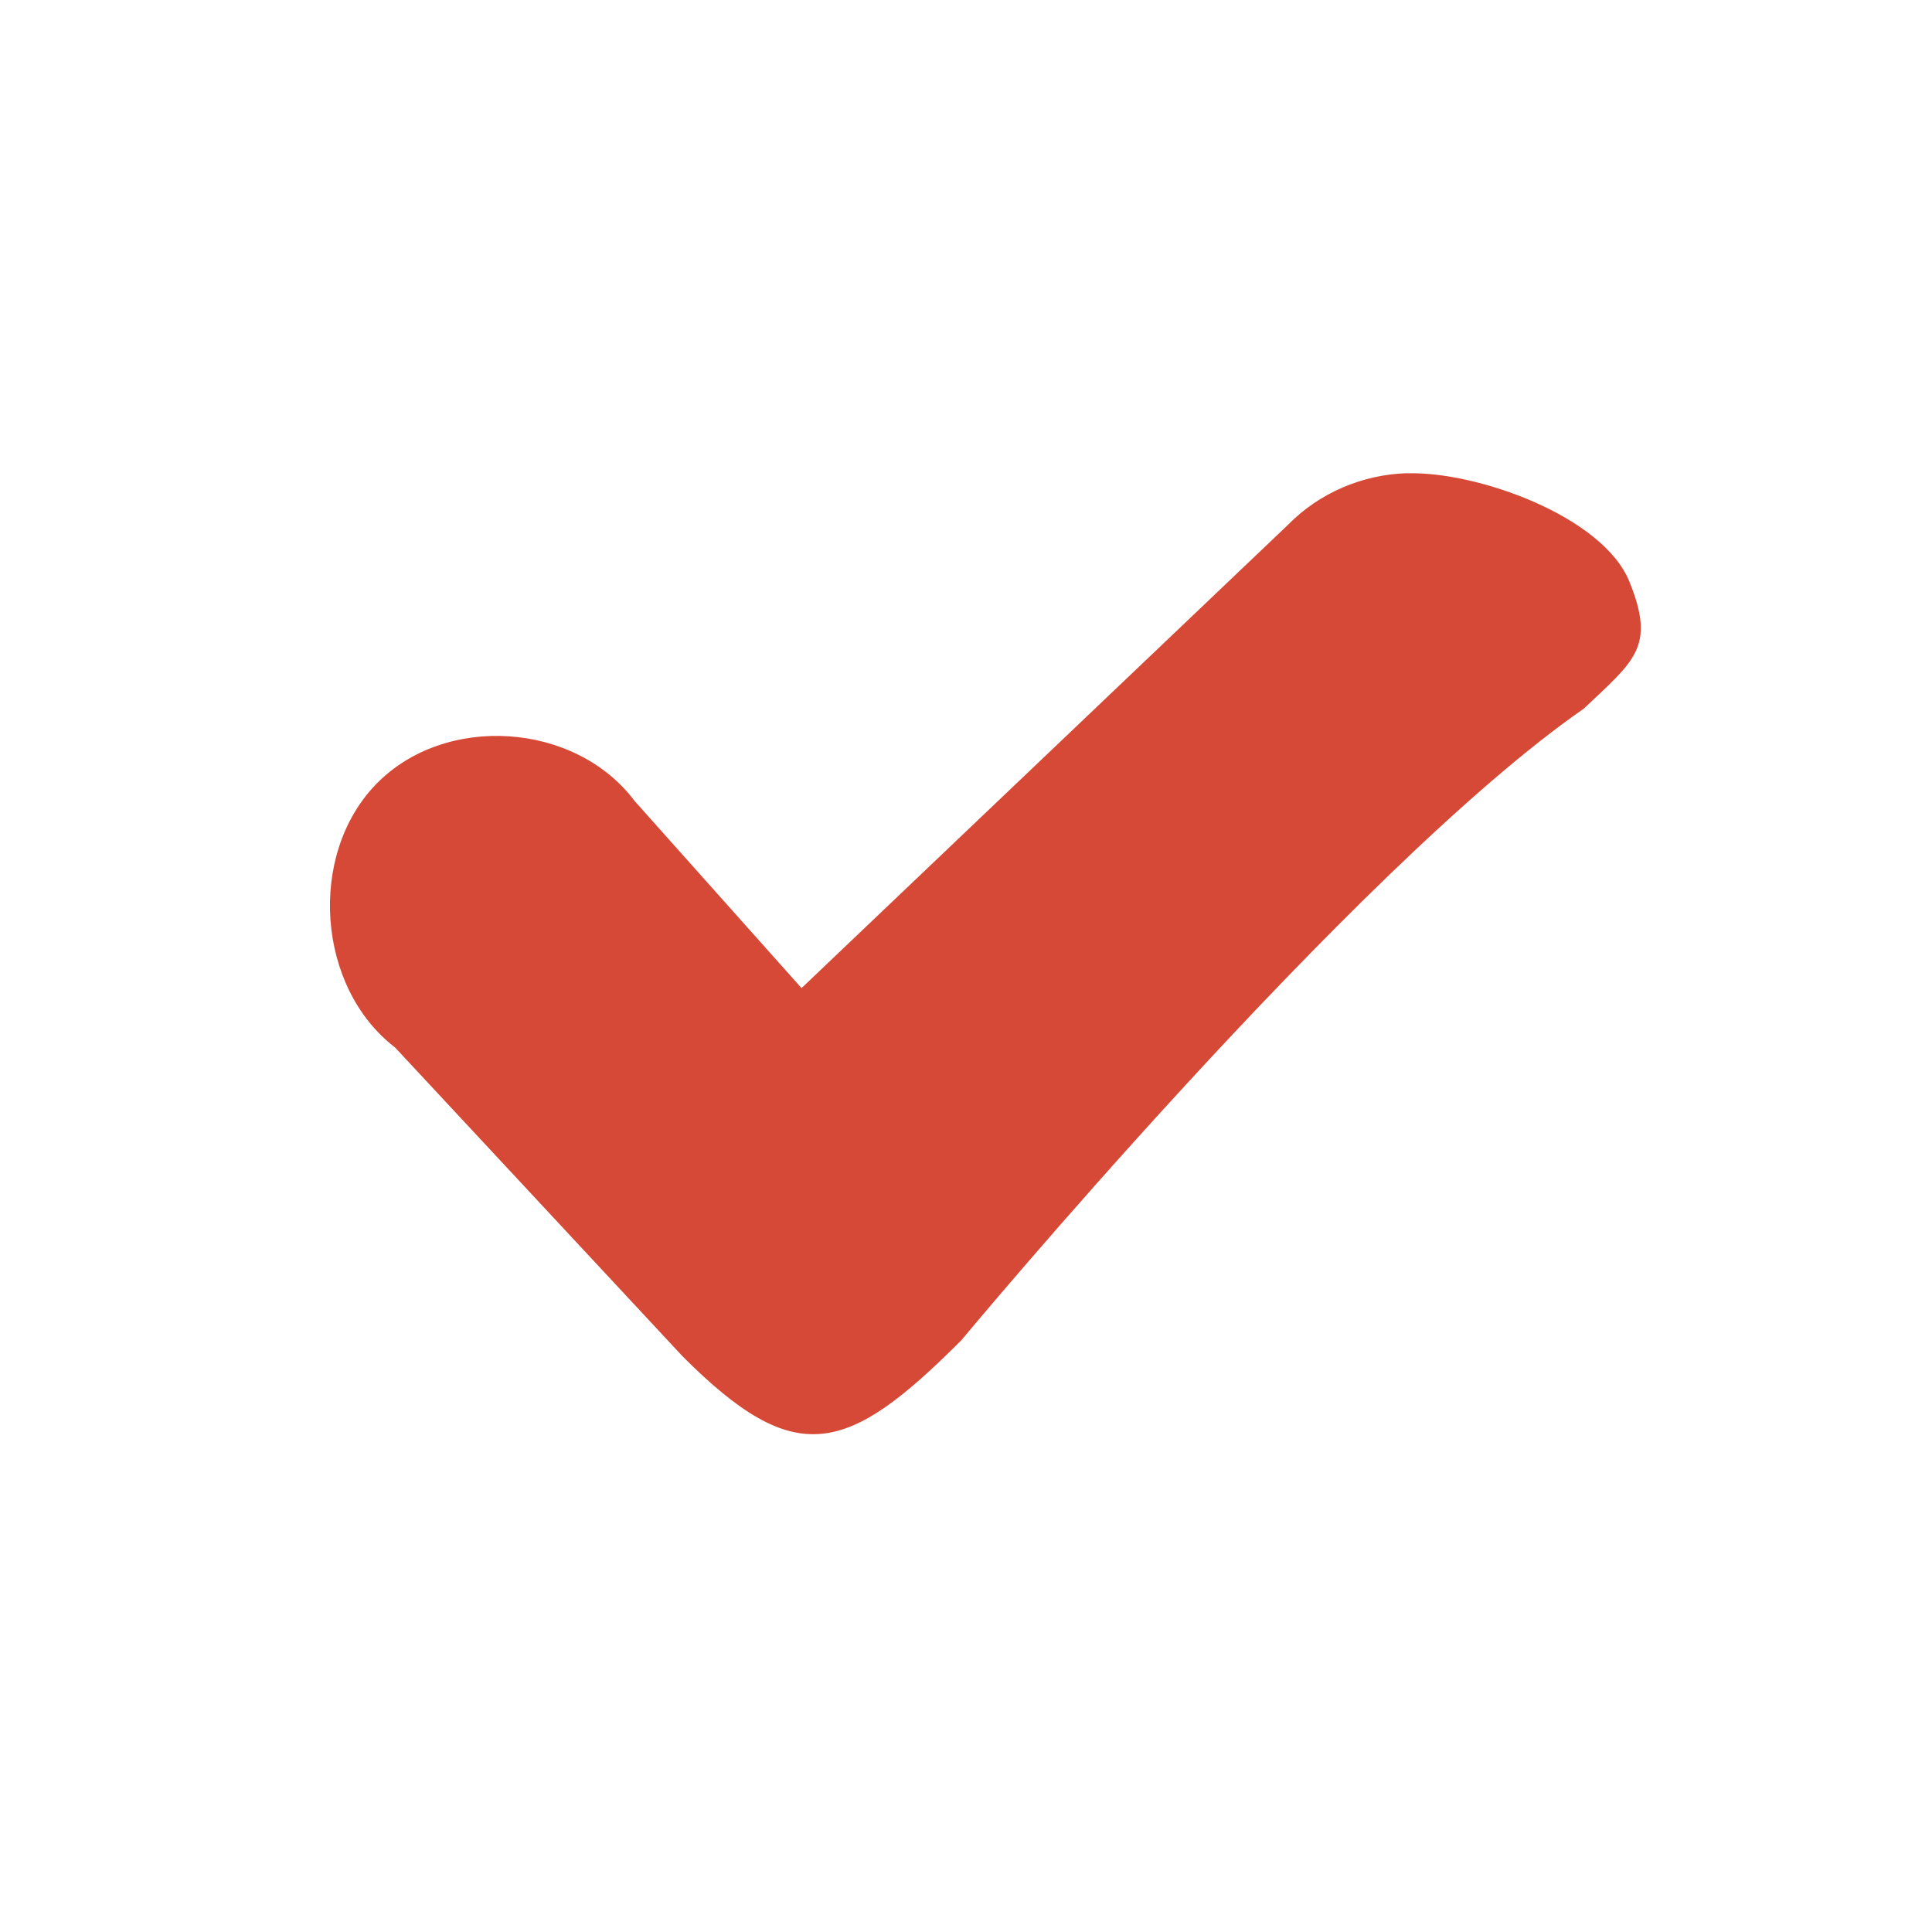
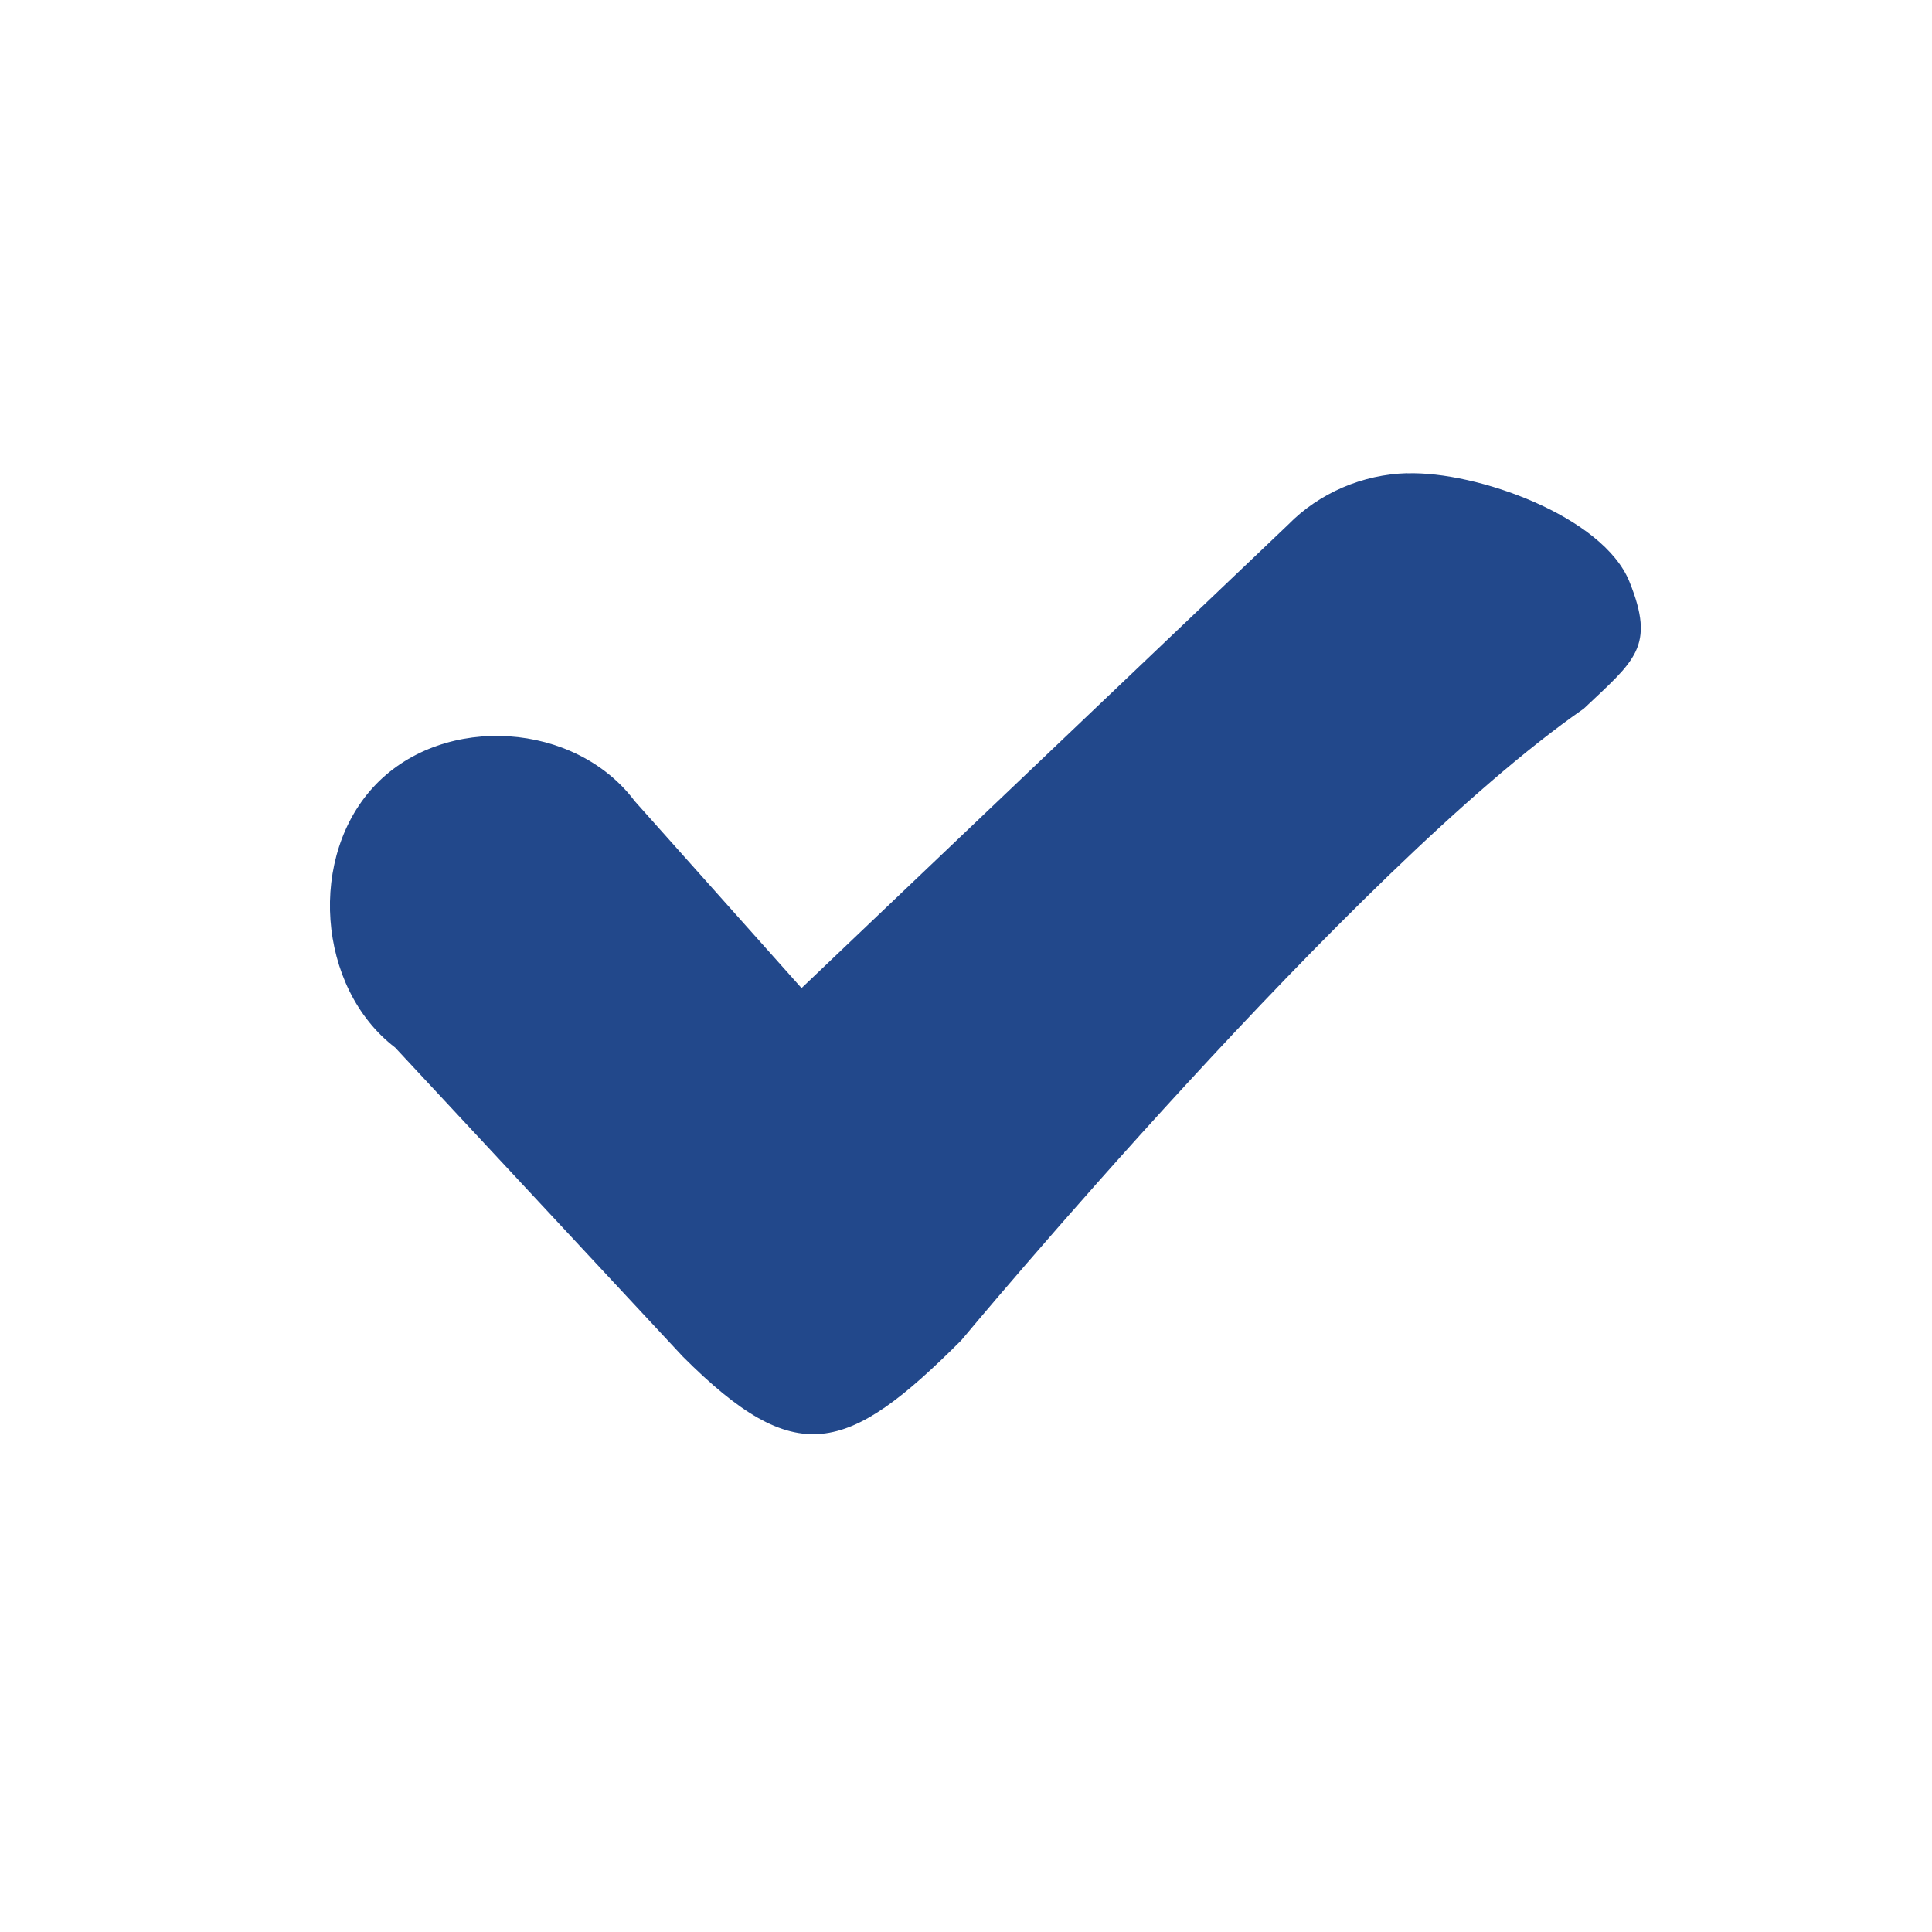
<svg xmlns="http://www.w3.org/2000/svg" viewBox="0 0 16 16">
  <g transform="translate(0 -1036.362)">
-     <path style="fill:#d64937;line-height:normal;color:#000" d="m 11.653,1040.281 c -0.366,0.01 -0.727,0.162 -0.986,0.427 l -4.029,3.837 -1.382,-1.549 c -0.492,-0.656 -1.571,-0.727 -2.141,-0.14 -0.57,0.587 -0.491,1.685 0.157,2.181 l 2.383,2.56 c 0.937,0.937 1.359,0.812 2.305,-0.134 0,0 3.25,-3.91 5.156,-5.232 0.421,-0.399 0.597,-0.51 0.378,-1.052 -0.219,-0.542 -1.266,-0.916 -1.841,-0.897 z" />
+     <path style="fill:#22488B;line-height:normal;color:#000" d="m 11.653,1040.281 c -0.366,0.01 -0.727,0.162 -0.986,0.427 l -4.029,3.837 -1.382,-1.549 c -0.492,-0.656 -1.571,-0.727 -2.141,-0.14 -0.57,0.587 -0.491,1.685 0.157,2.181 l 2.383,2.56 c 0.937,0.937 1.359,0.812 2.305,-0.134 0,0 3.25,-3.91 5.156,-5.232 0.421,-0.399 0.597,-0.51 0.378,-1.052 -0.219,-0.542 -1.266,-0.916 -1.841,-0.897 z" />
  </g>
</svg>
